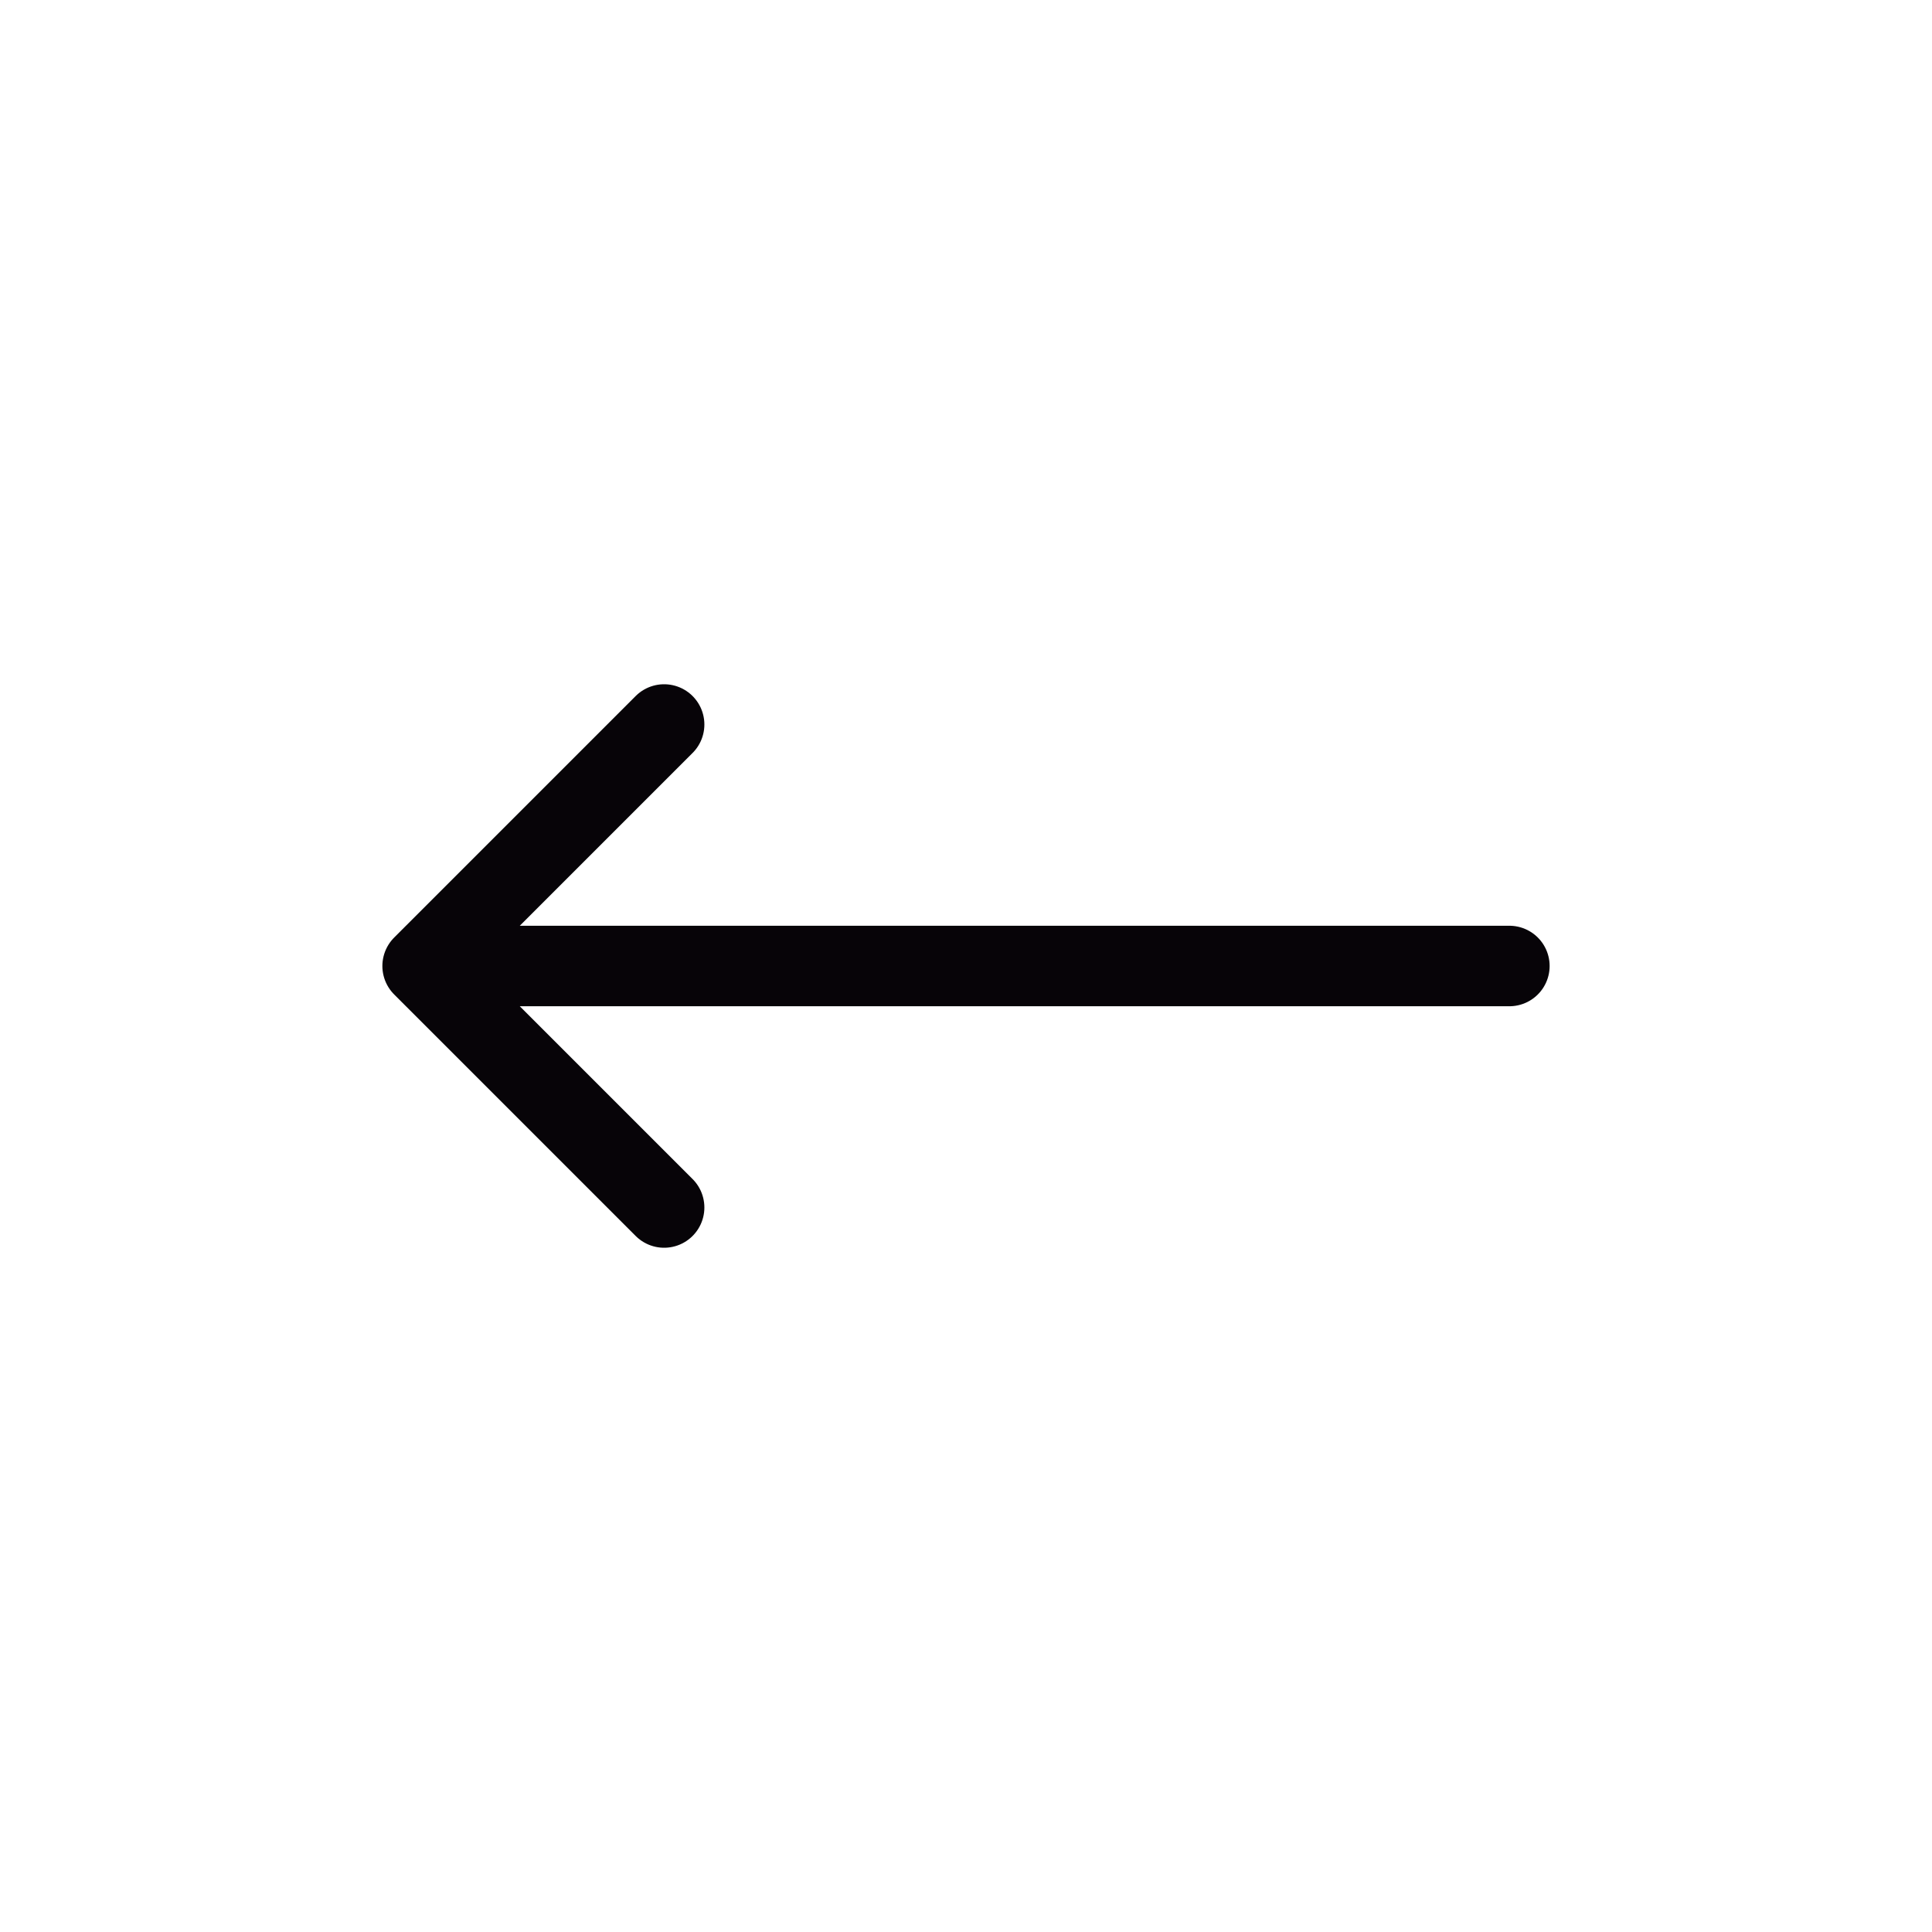
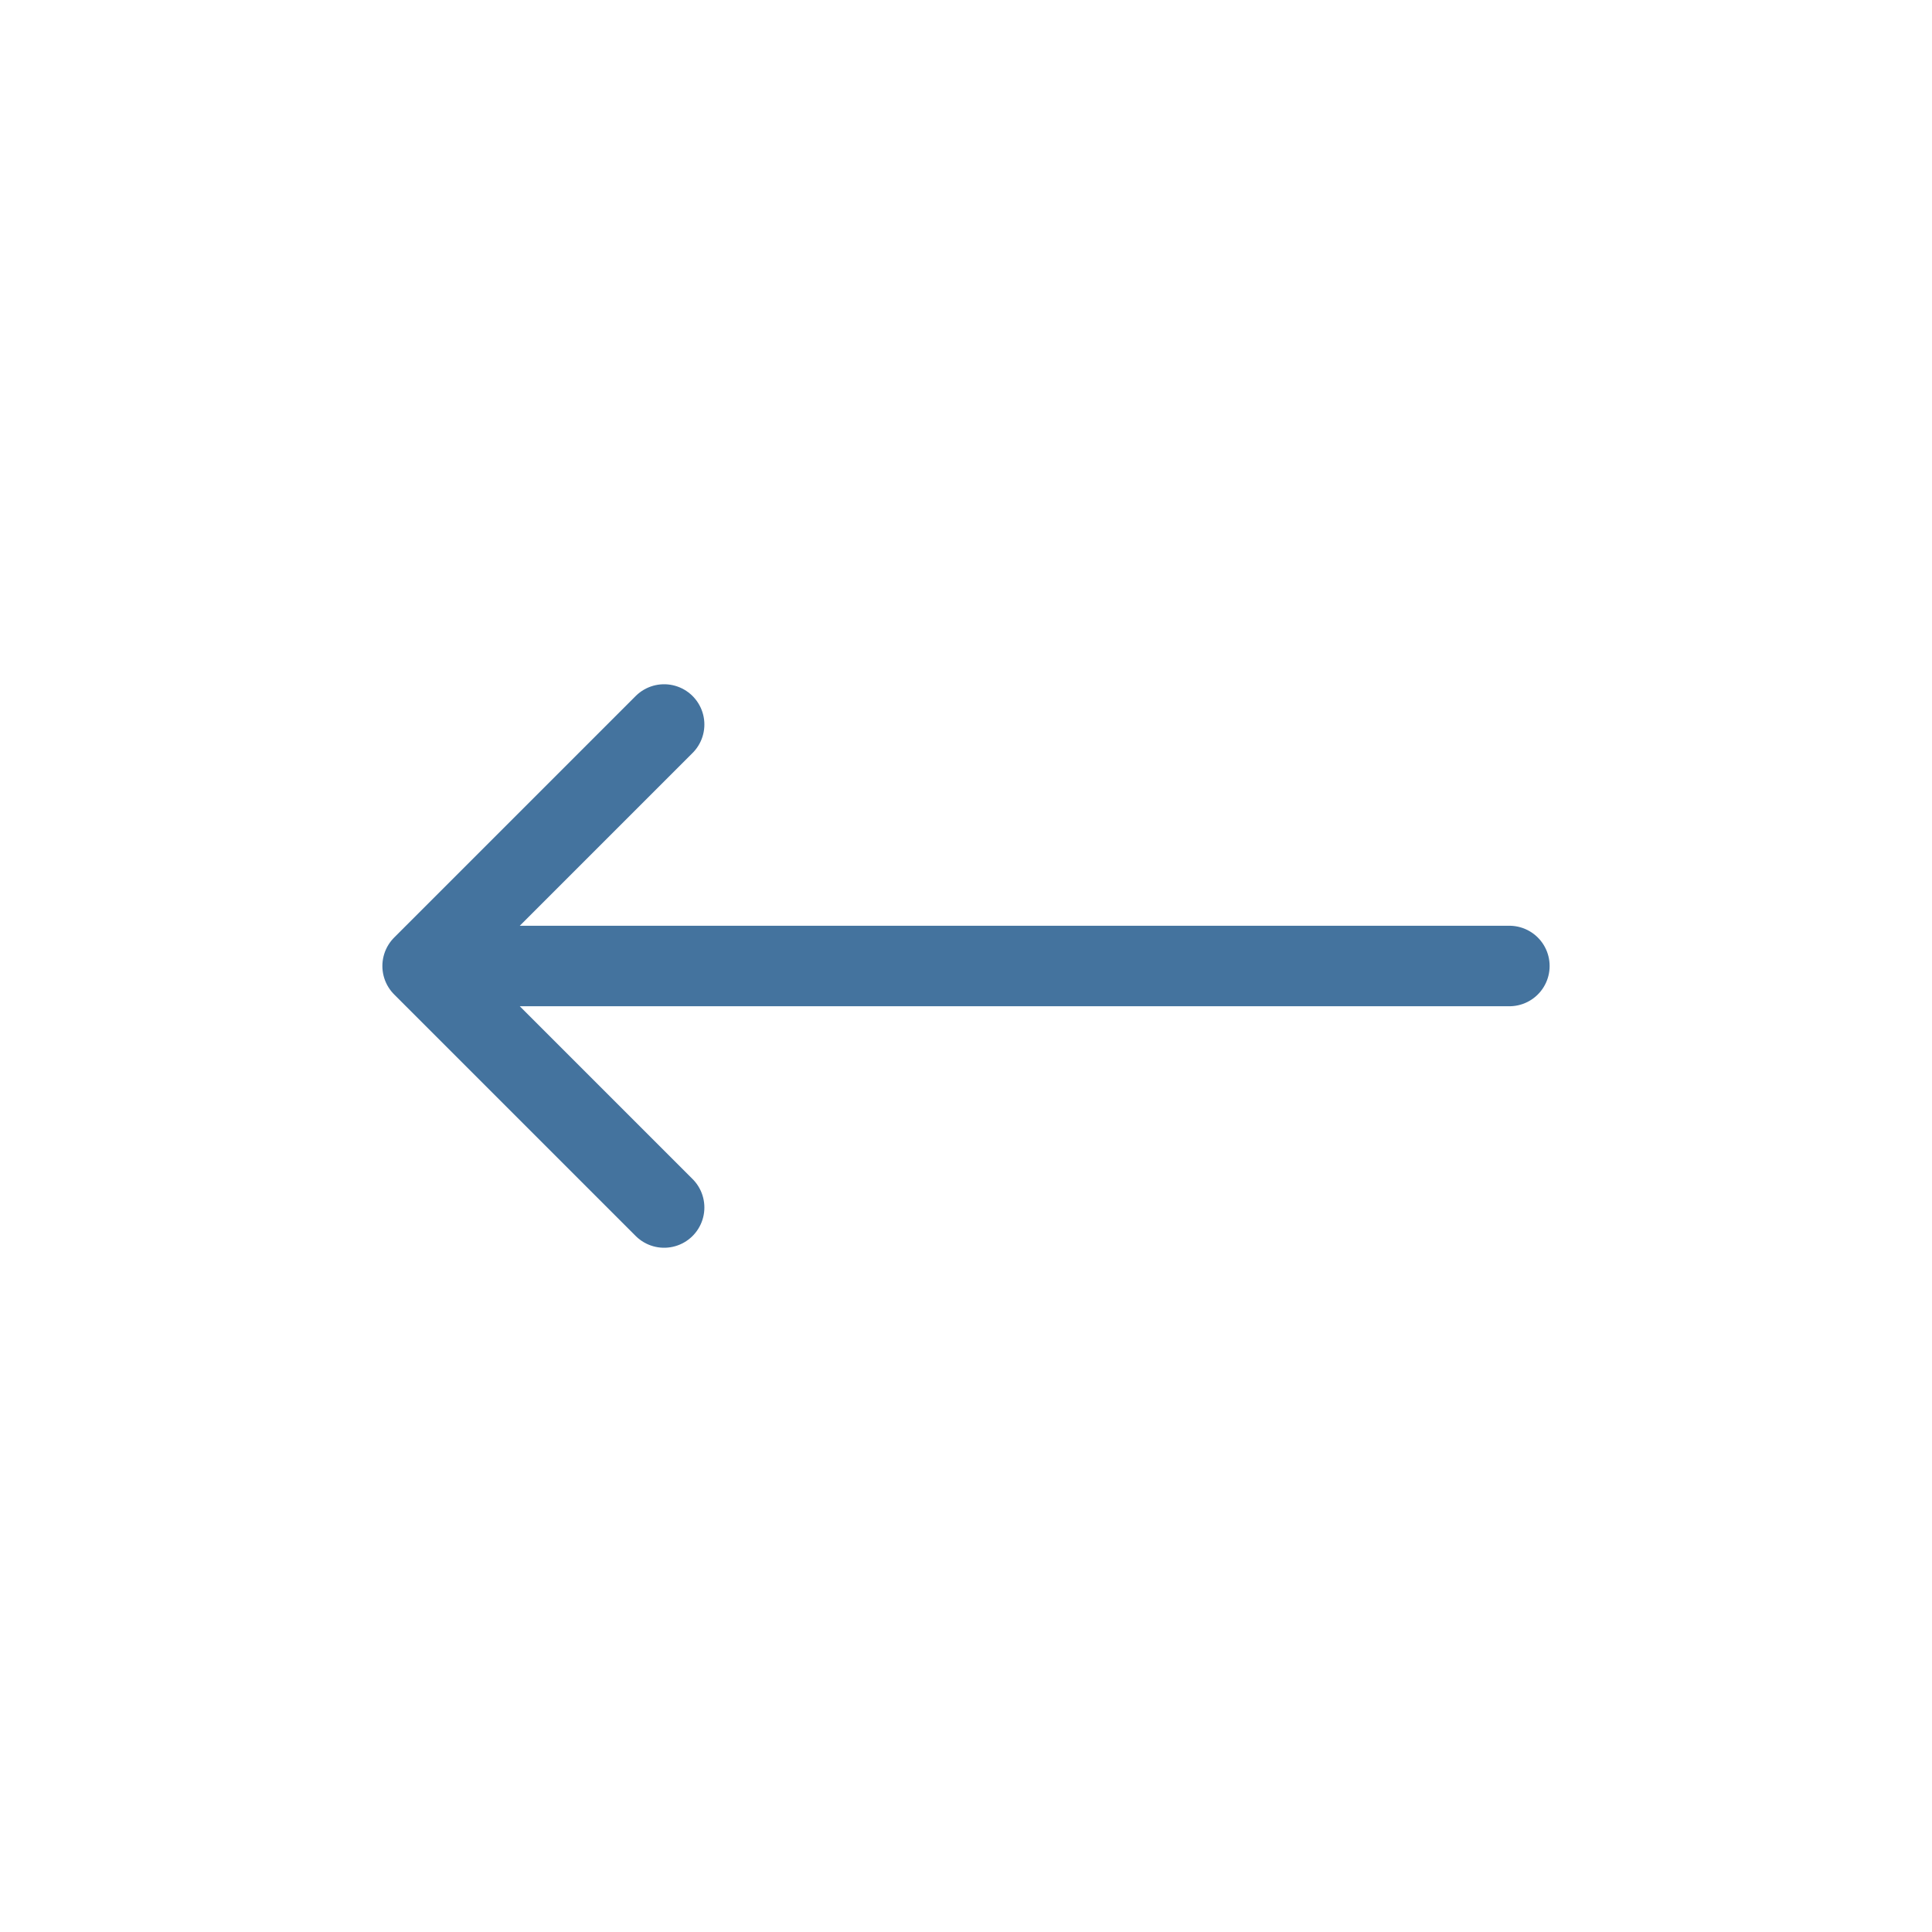
<svg xmlns="http://www.w3.org/2000/svg" version="1.1" width="24" height="24" viewBox="0 0 24 24" id="svg4530">
  <defs id="defs4534" />
  <rect y="-24" x="2.6237693e-17" width="24" height="24" transform="rotate(90)" style="fill:none" id="rect4" />
-   <path d="M 5.25,12 H 18.75 m -13.5,0 3,-3 m -3,3 3,3" style="fill:none;stroke:#070408;stroke-linecap:round;stroke-linejoin:round" id="path8" />
+   <path d="M 5.25,12 H 18.75 m -13.5,0 3,-3 m -3,3 3,3" style="fill:none;stroke:#44739e;stroke-linecap:round;stroke-linejoin:round;stroke-opacity:1" id="path8" />
</svg>
